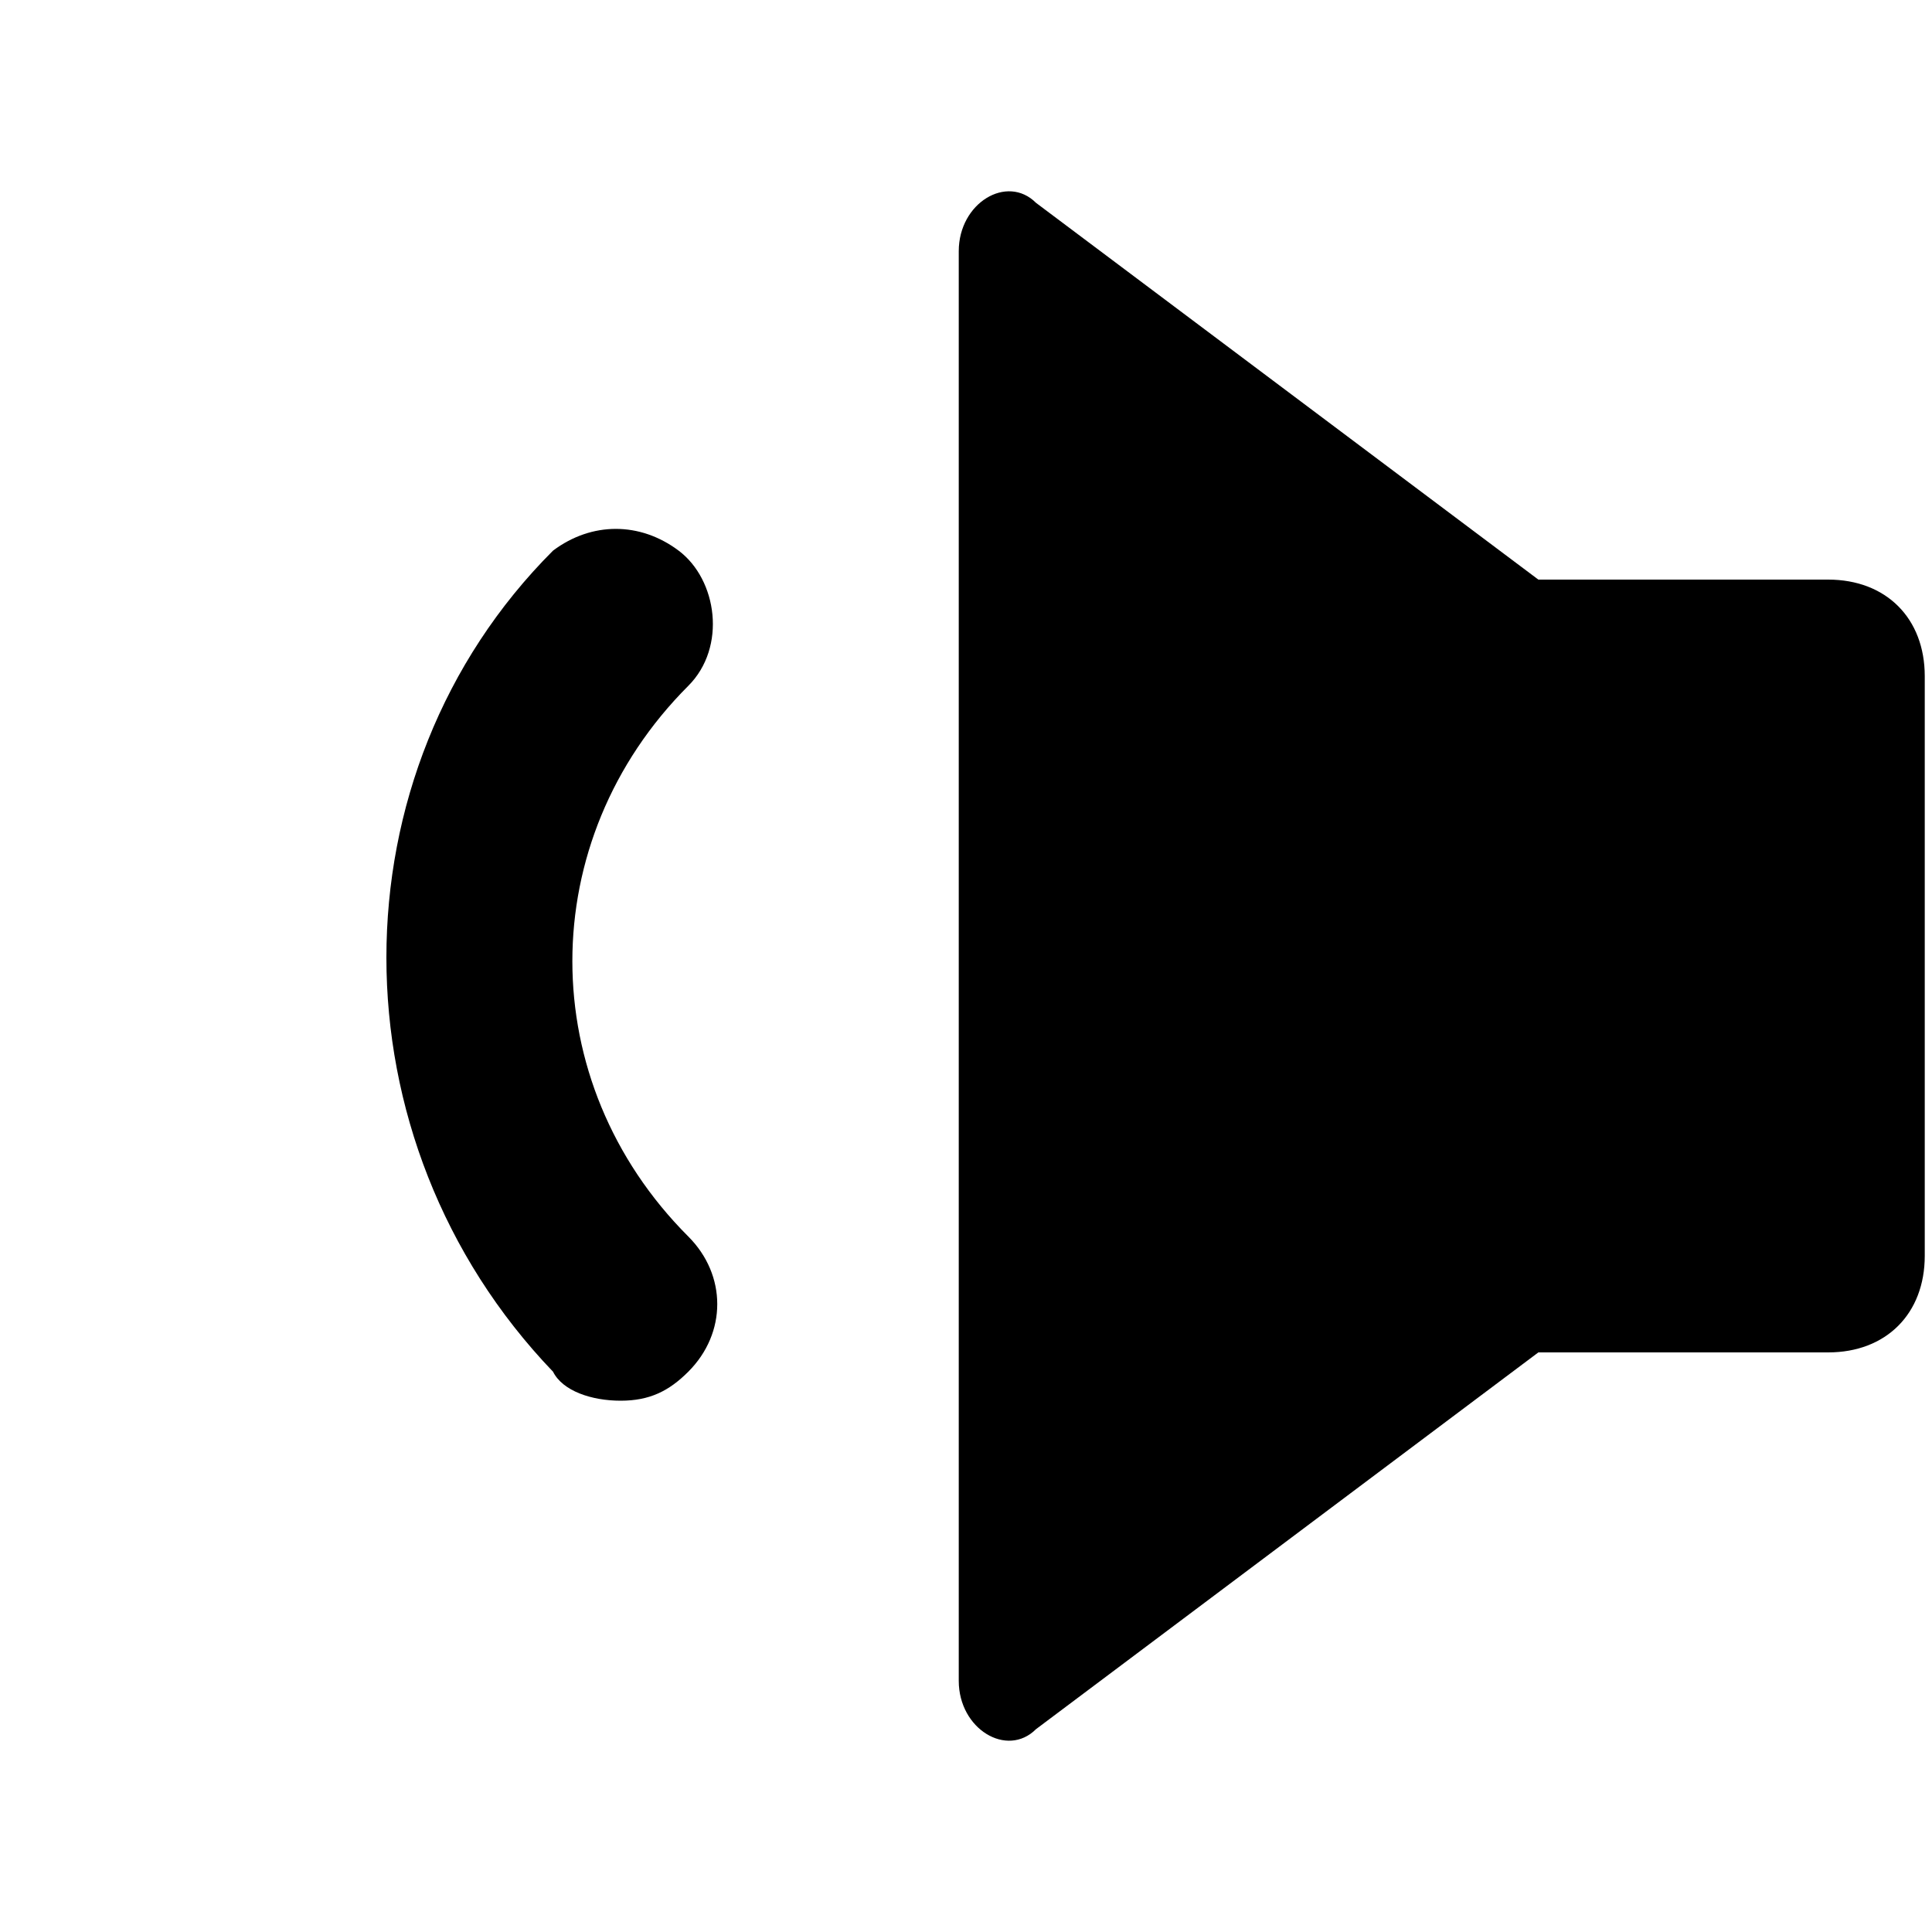
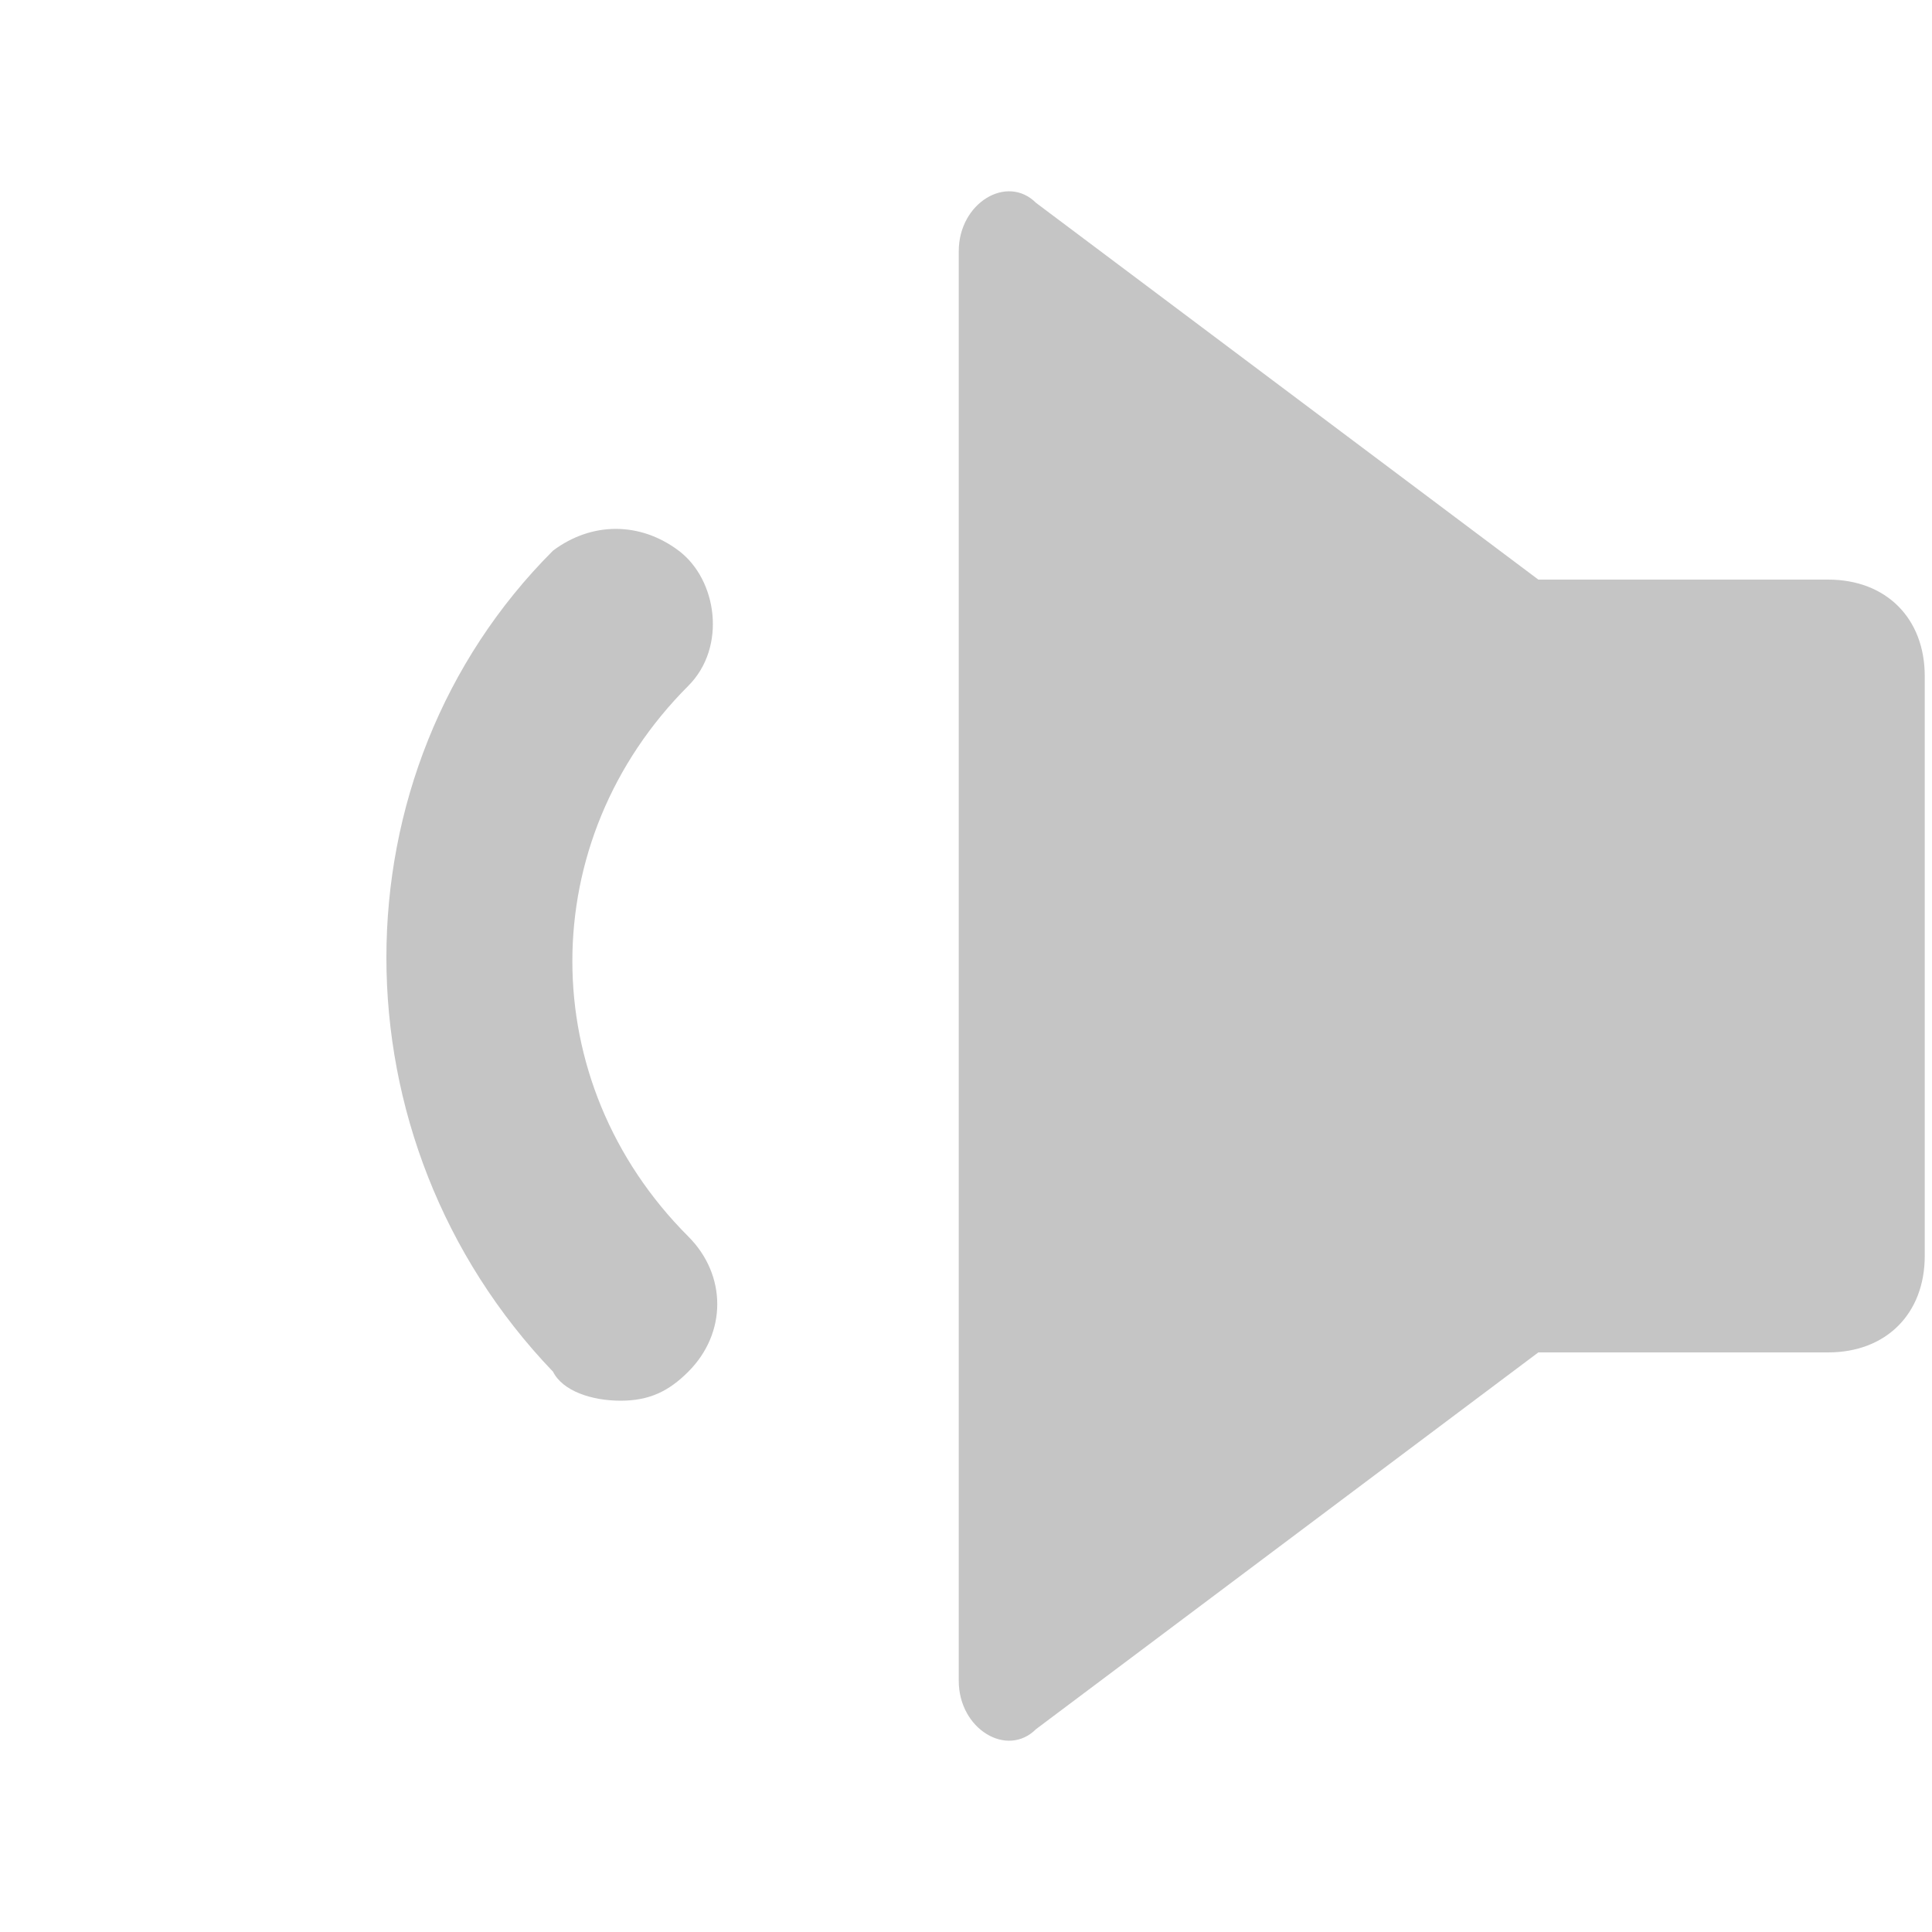
<svg xmlns="http://www.w3.org/2000/svg" width="20" height="20" viewBox="0 0 20 20">
-   <path d="M15.925 14l-5.2 3.9c-.3.3-.8 0-.8-.5V2.6c0-.5.5-.8.8-.5l5.2 3.9m0 8h3c.6 0 1-.4 1-1V7c0-.6-.4-1-1-1h-3m-9.5 8.5c.3 0 .5-.1.7-.3.4-.4.4-1 0-1.4-1.6-1.6-1.6-4.1 0-5.7.4-.4.3-1.1-.1-1.4-.4-.3-.9-.3-1.3 0-2.3 2.3-2.3 6.1 0 8.5.1.2.4.3.7.3z" />
+   <path d="M15.925 14l-5.2 3.9c-.3.3-.8 0-.8-.5V2.6c0-.5.5-.8.8-.5l5.2 3.9m0 8h3c.6 0 1-.4 1-1V7c0-.6-.4-1-1-1h-3m-9.5 8.5c.3 0 .5-.1.7-.3.4-.4.4-1 0-1.4-1.6-1.6-1.6-4.1 0-5.7.4-.4.3-1.1-.1-1.4-.4-.3-.9-.3-1.3 0-2.3 2.3-2.3 6.1 0 8.5.1.2.4.3.7.3z" fill="#c5c5c5" />
</svg>
